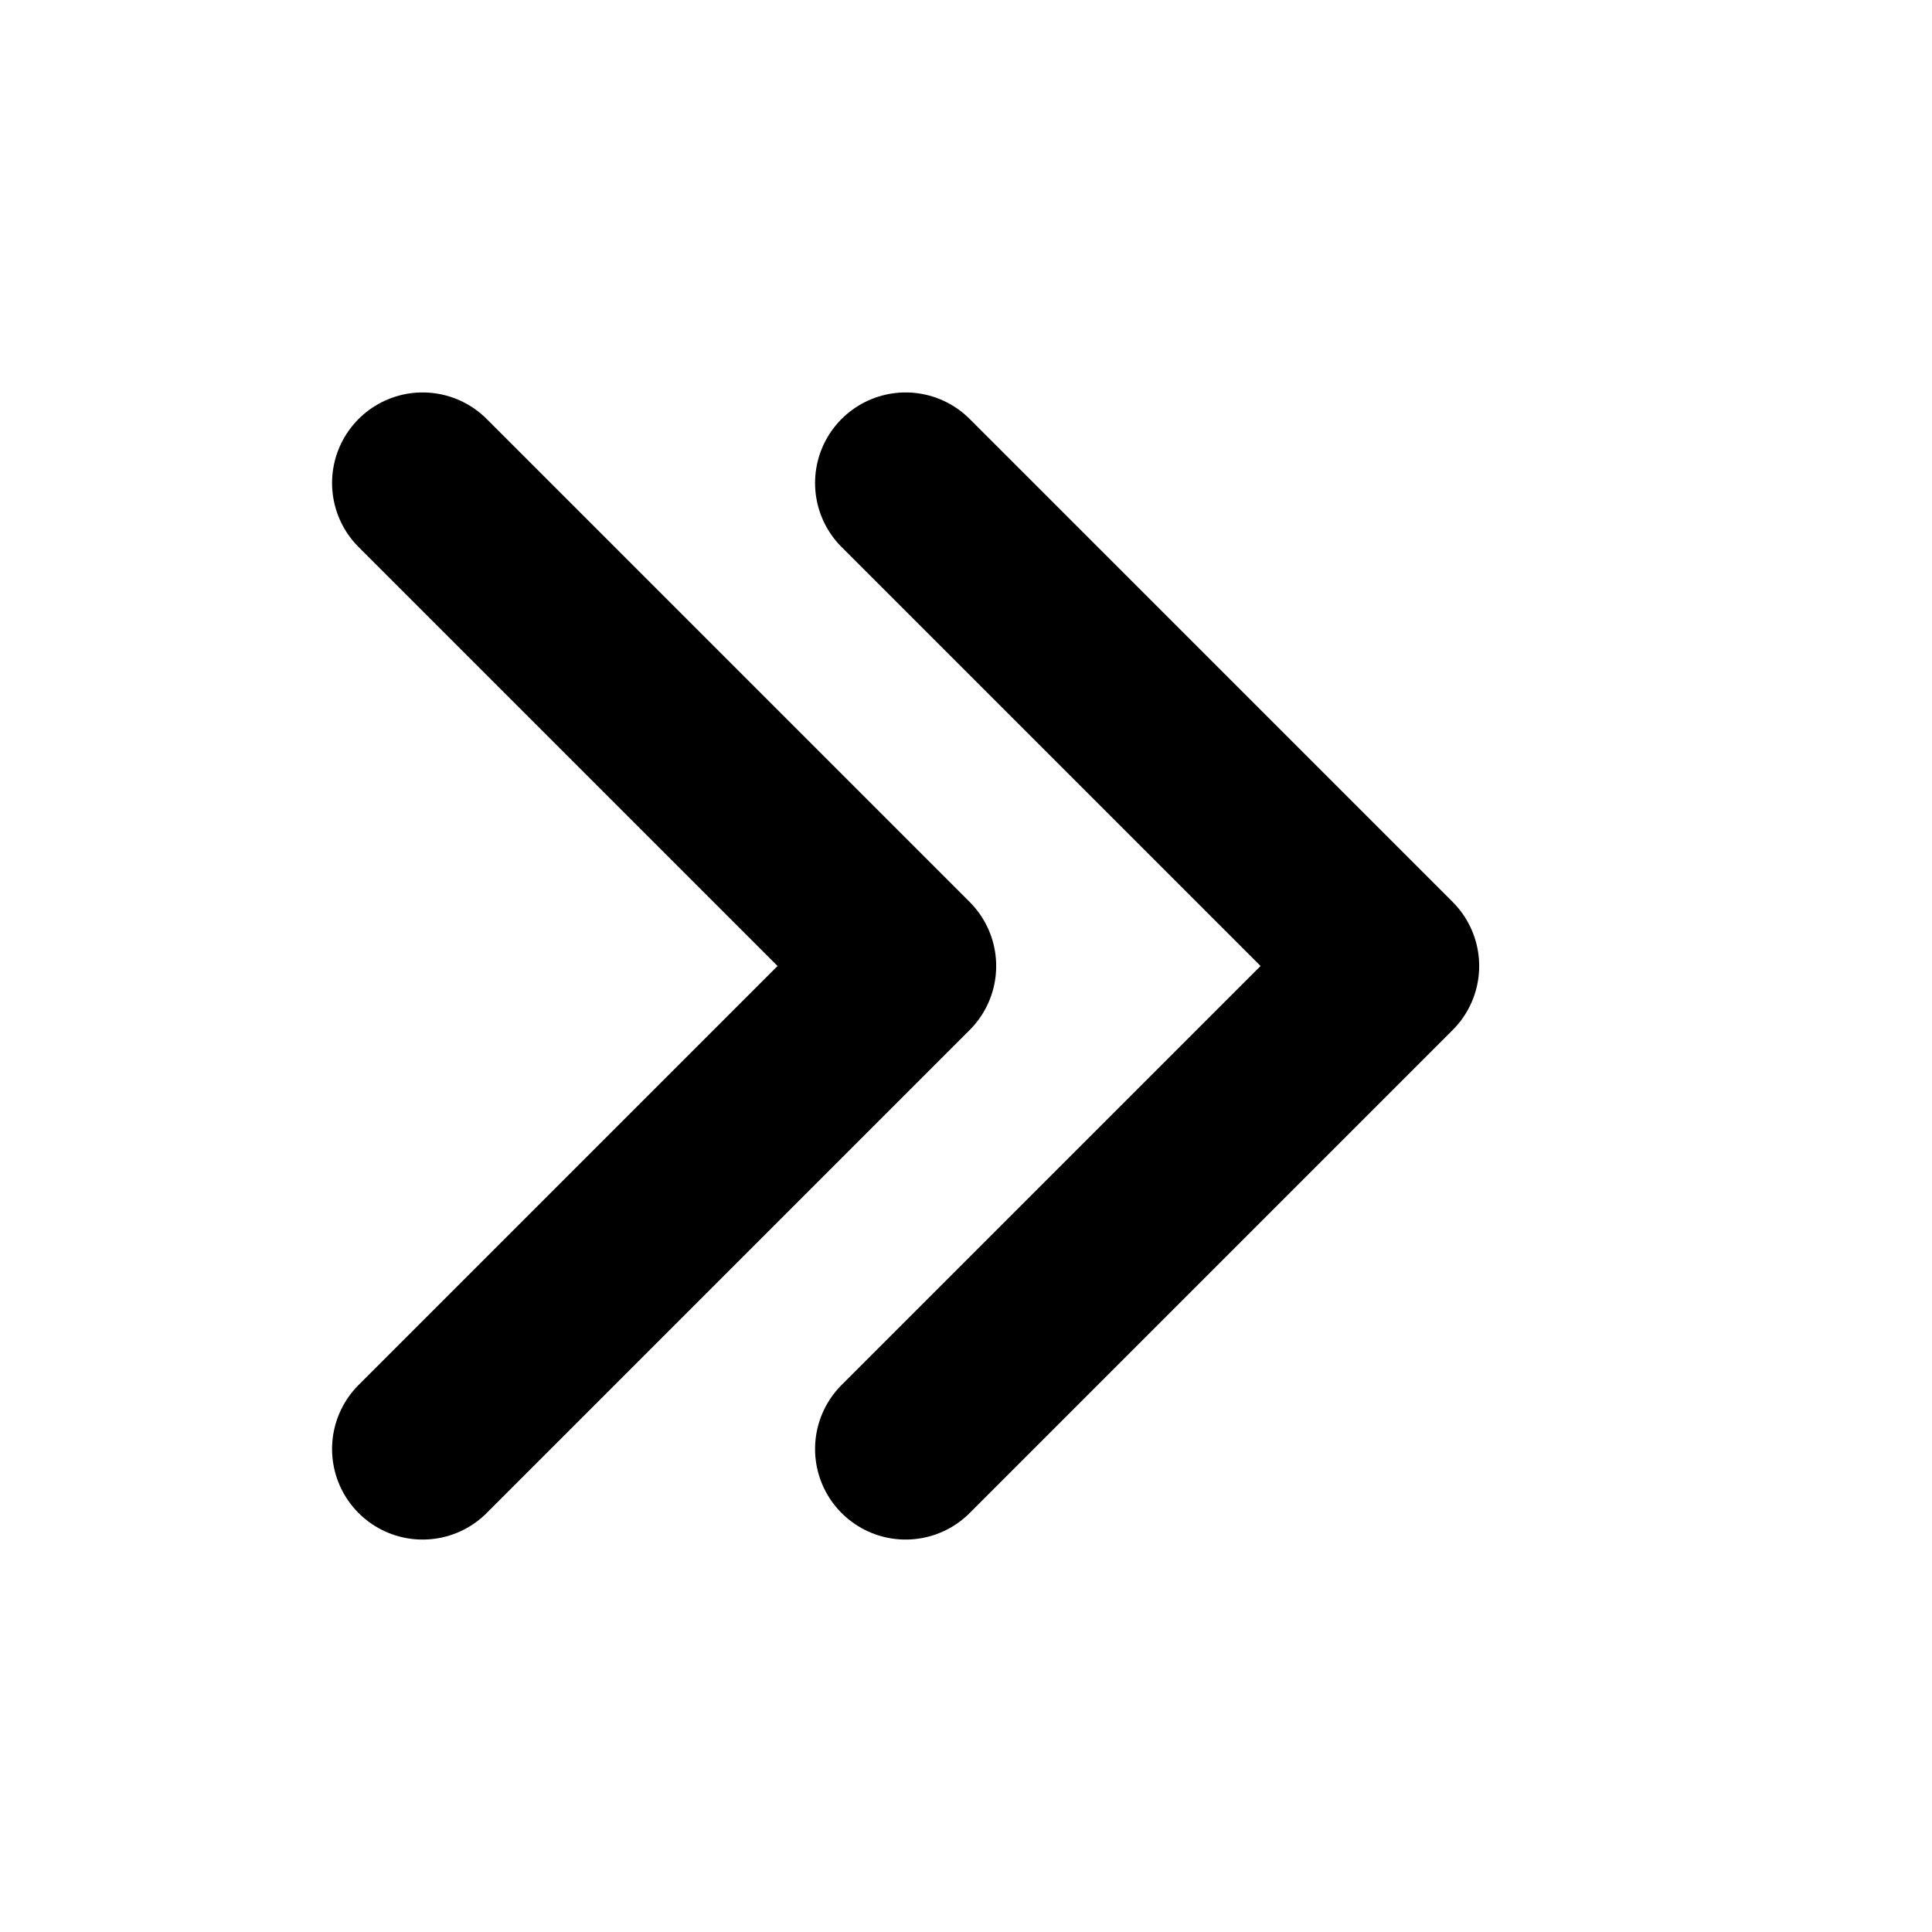
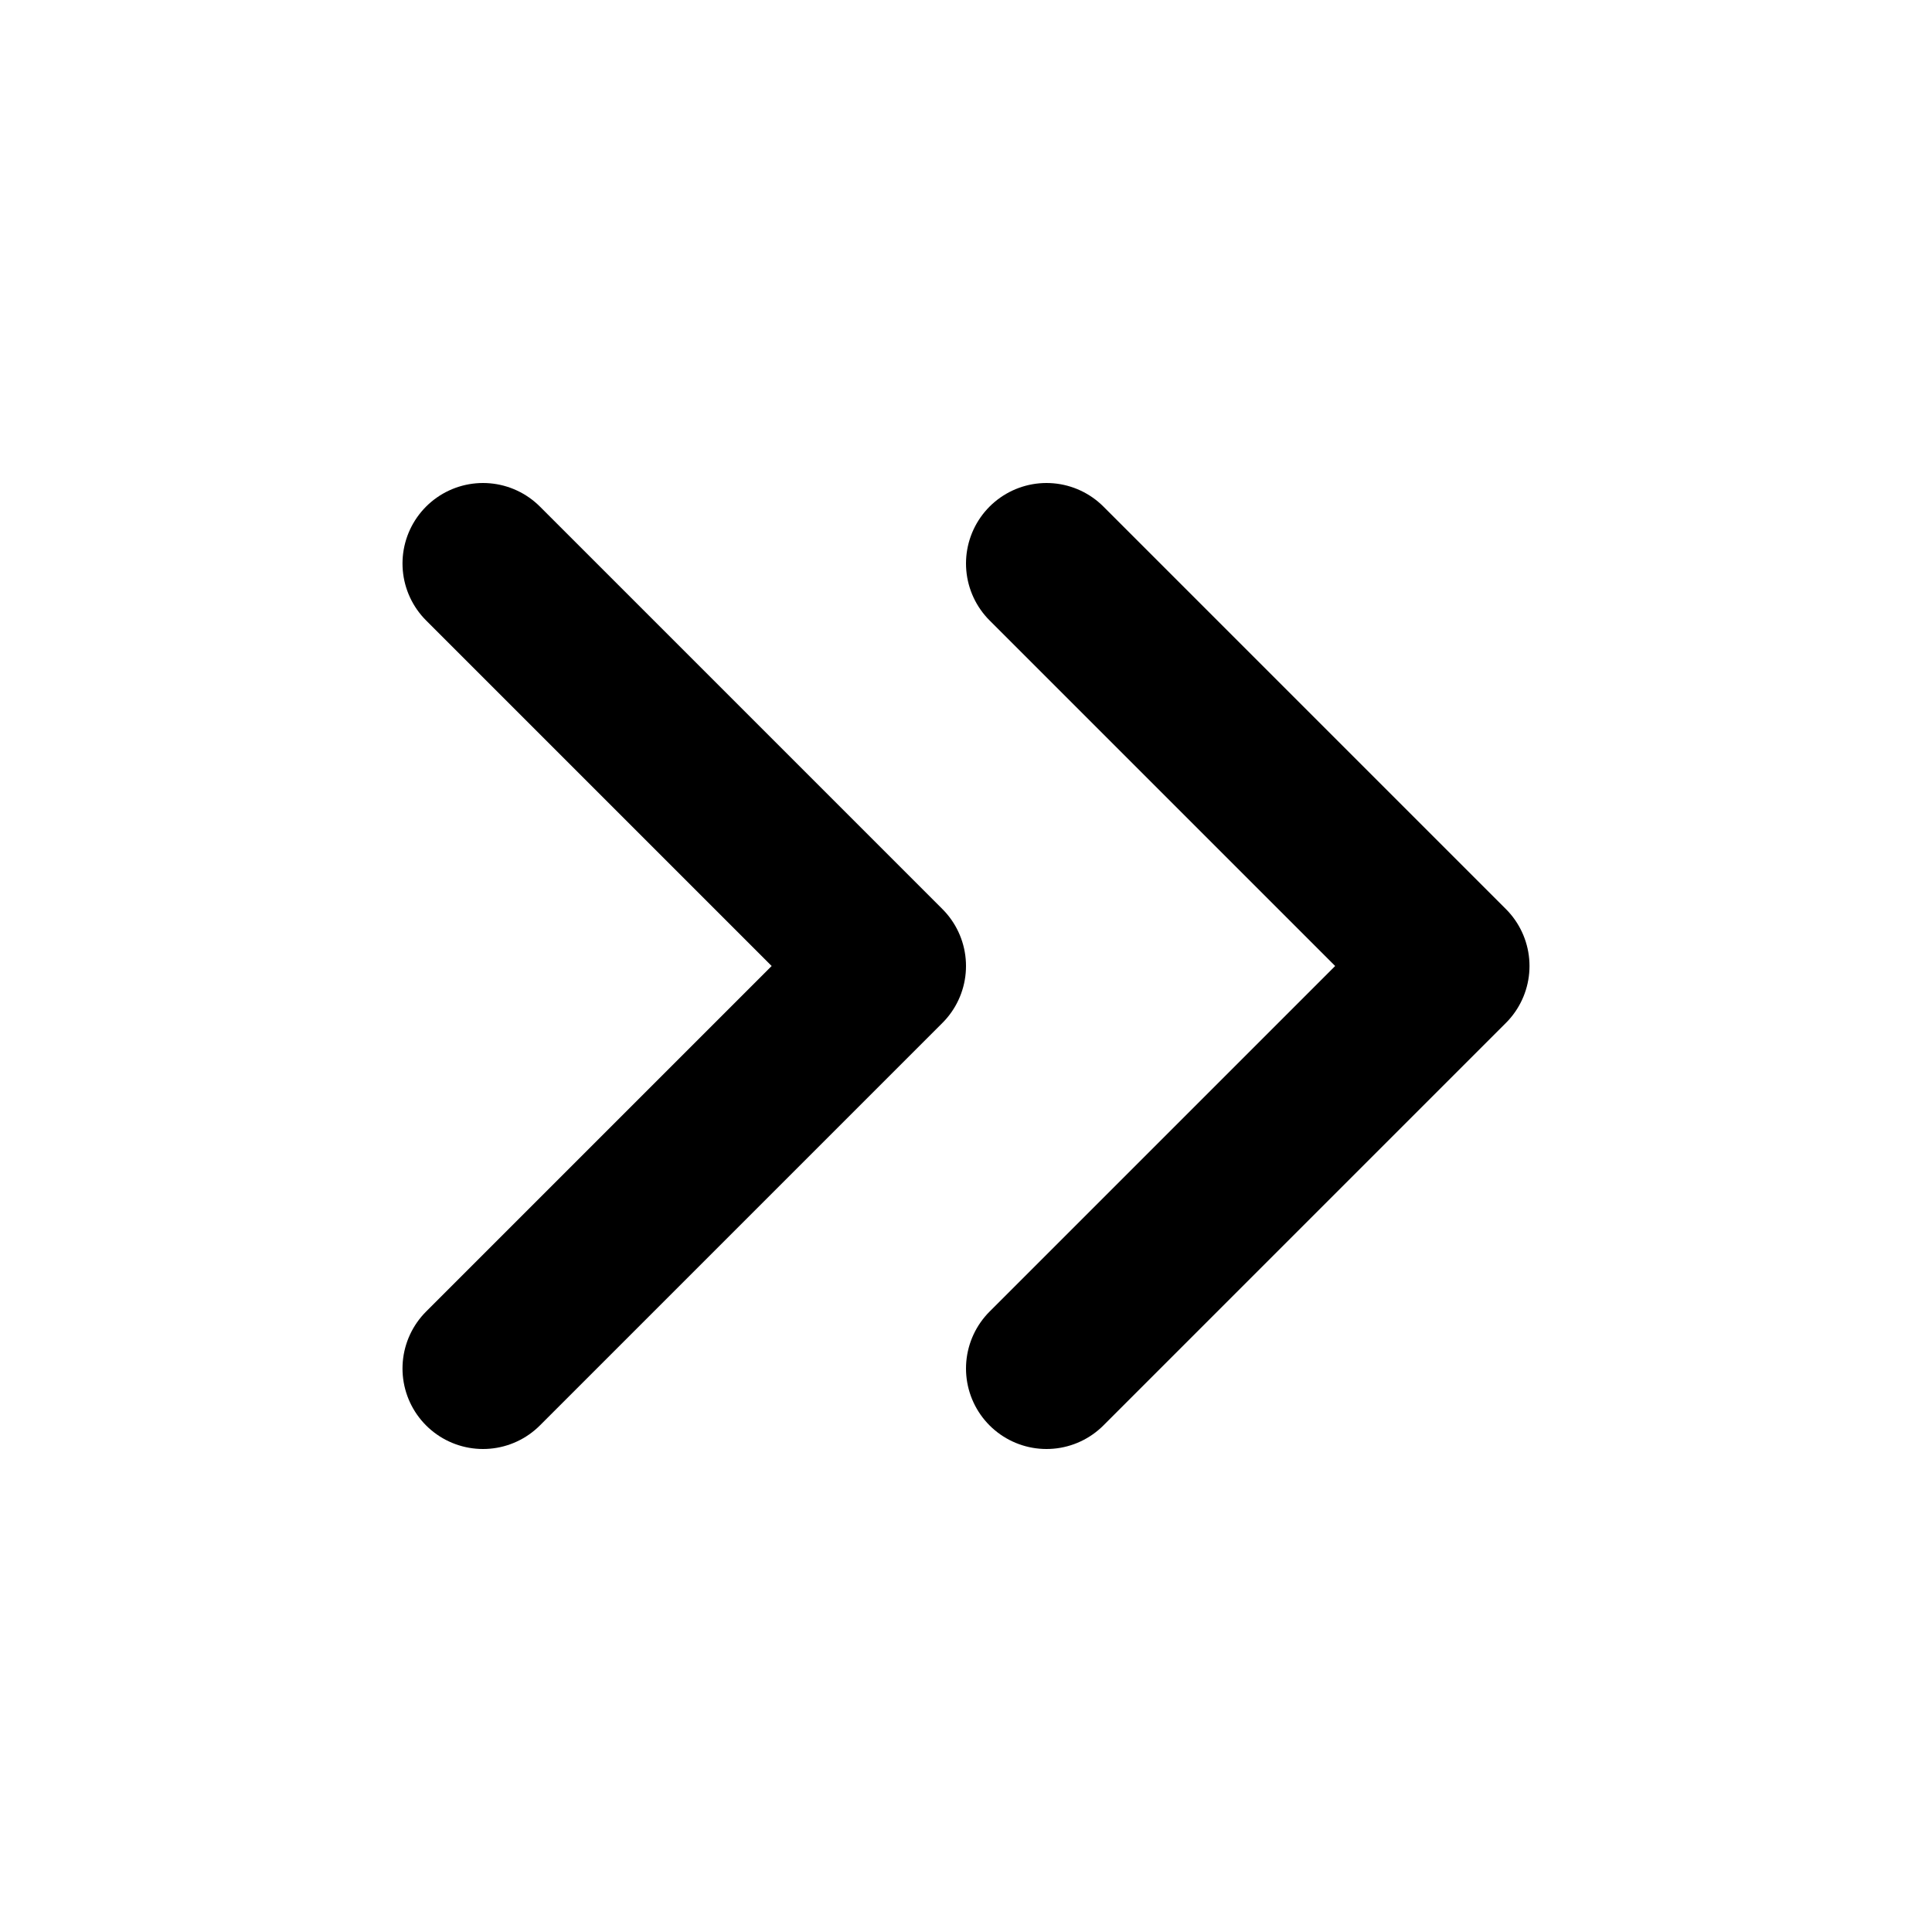
- <svg xmlns="http://www.w3.org/2000/svg" viewBox="0 0 16 16" fill="none" stroke="currentColor" stroke-width="1.5" stroke-linecap="round" stroke-linejoin="round">
-   <path d="m3.5 4 4 4-4 4M7.5 4l4 4-4 4" />
+ <svg xmlns="http://www.w3.org/2000/svg" viewBox="0 0 24 24" fill="none" stroke="currentColor" stroke-width="2" stroke-linecap="round" stroke-linejoin="round">
+   <path d="m6 17 5-5-5-5" />
+   <path d="m13 17 5-5-5-5" />
</svg>
